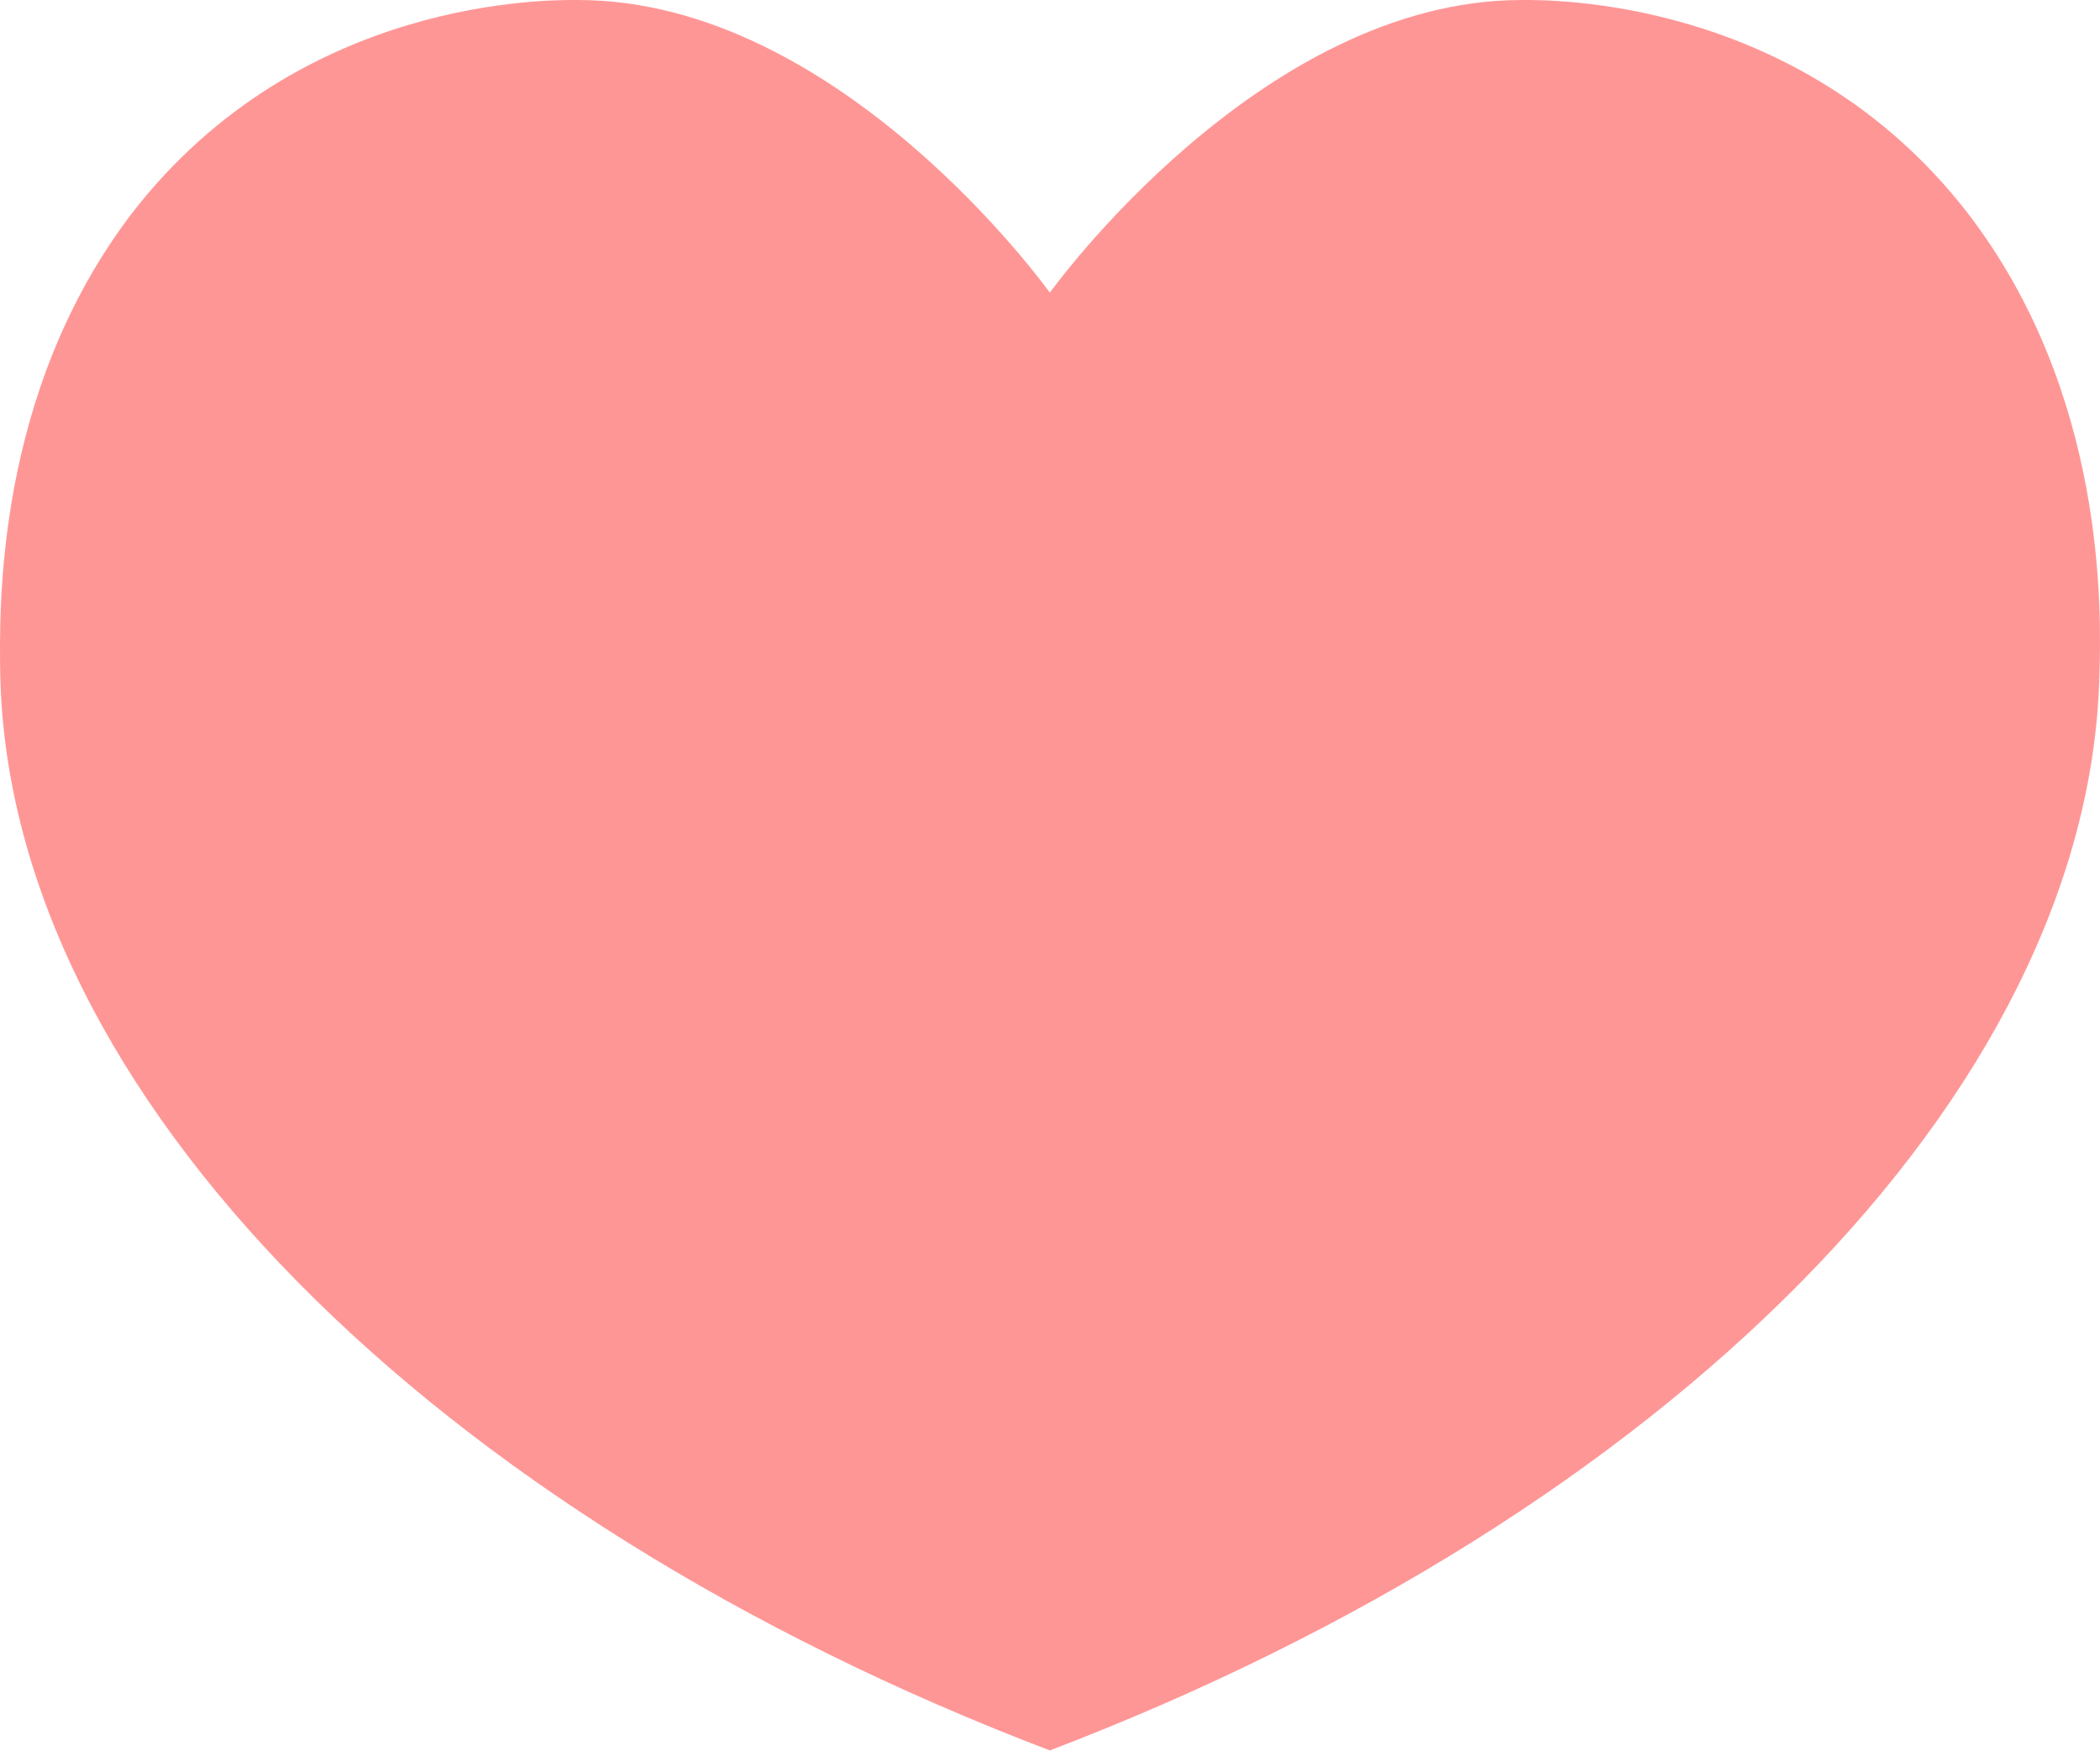
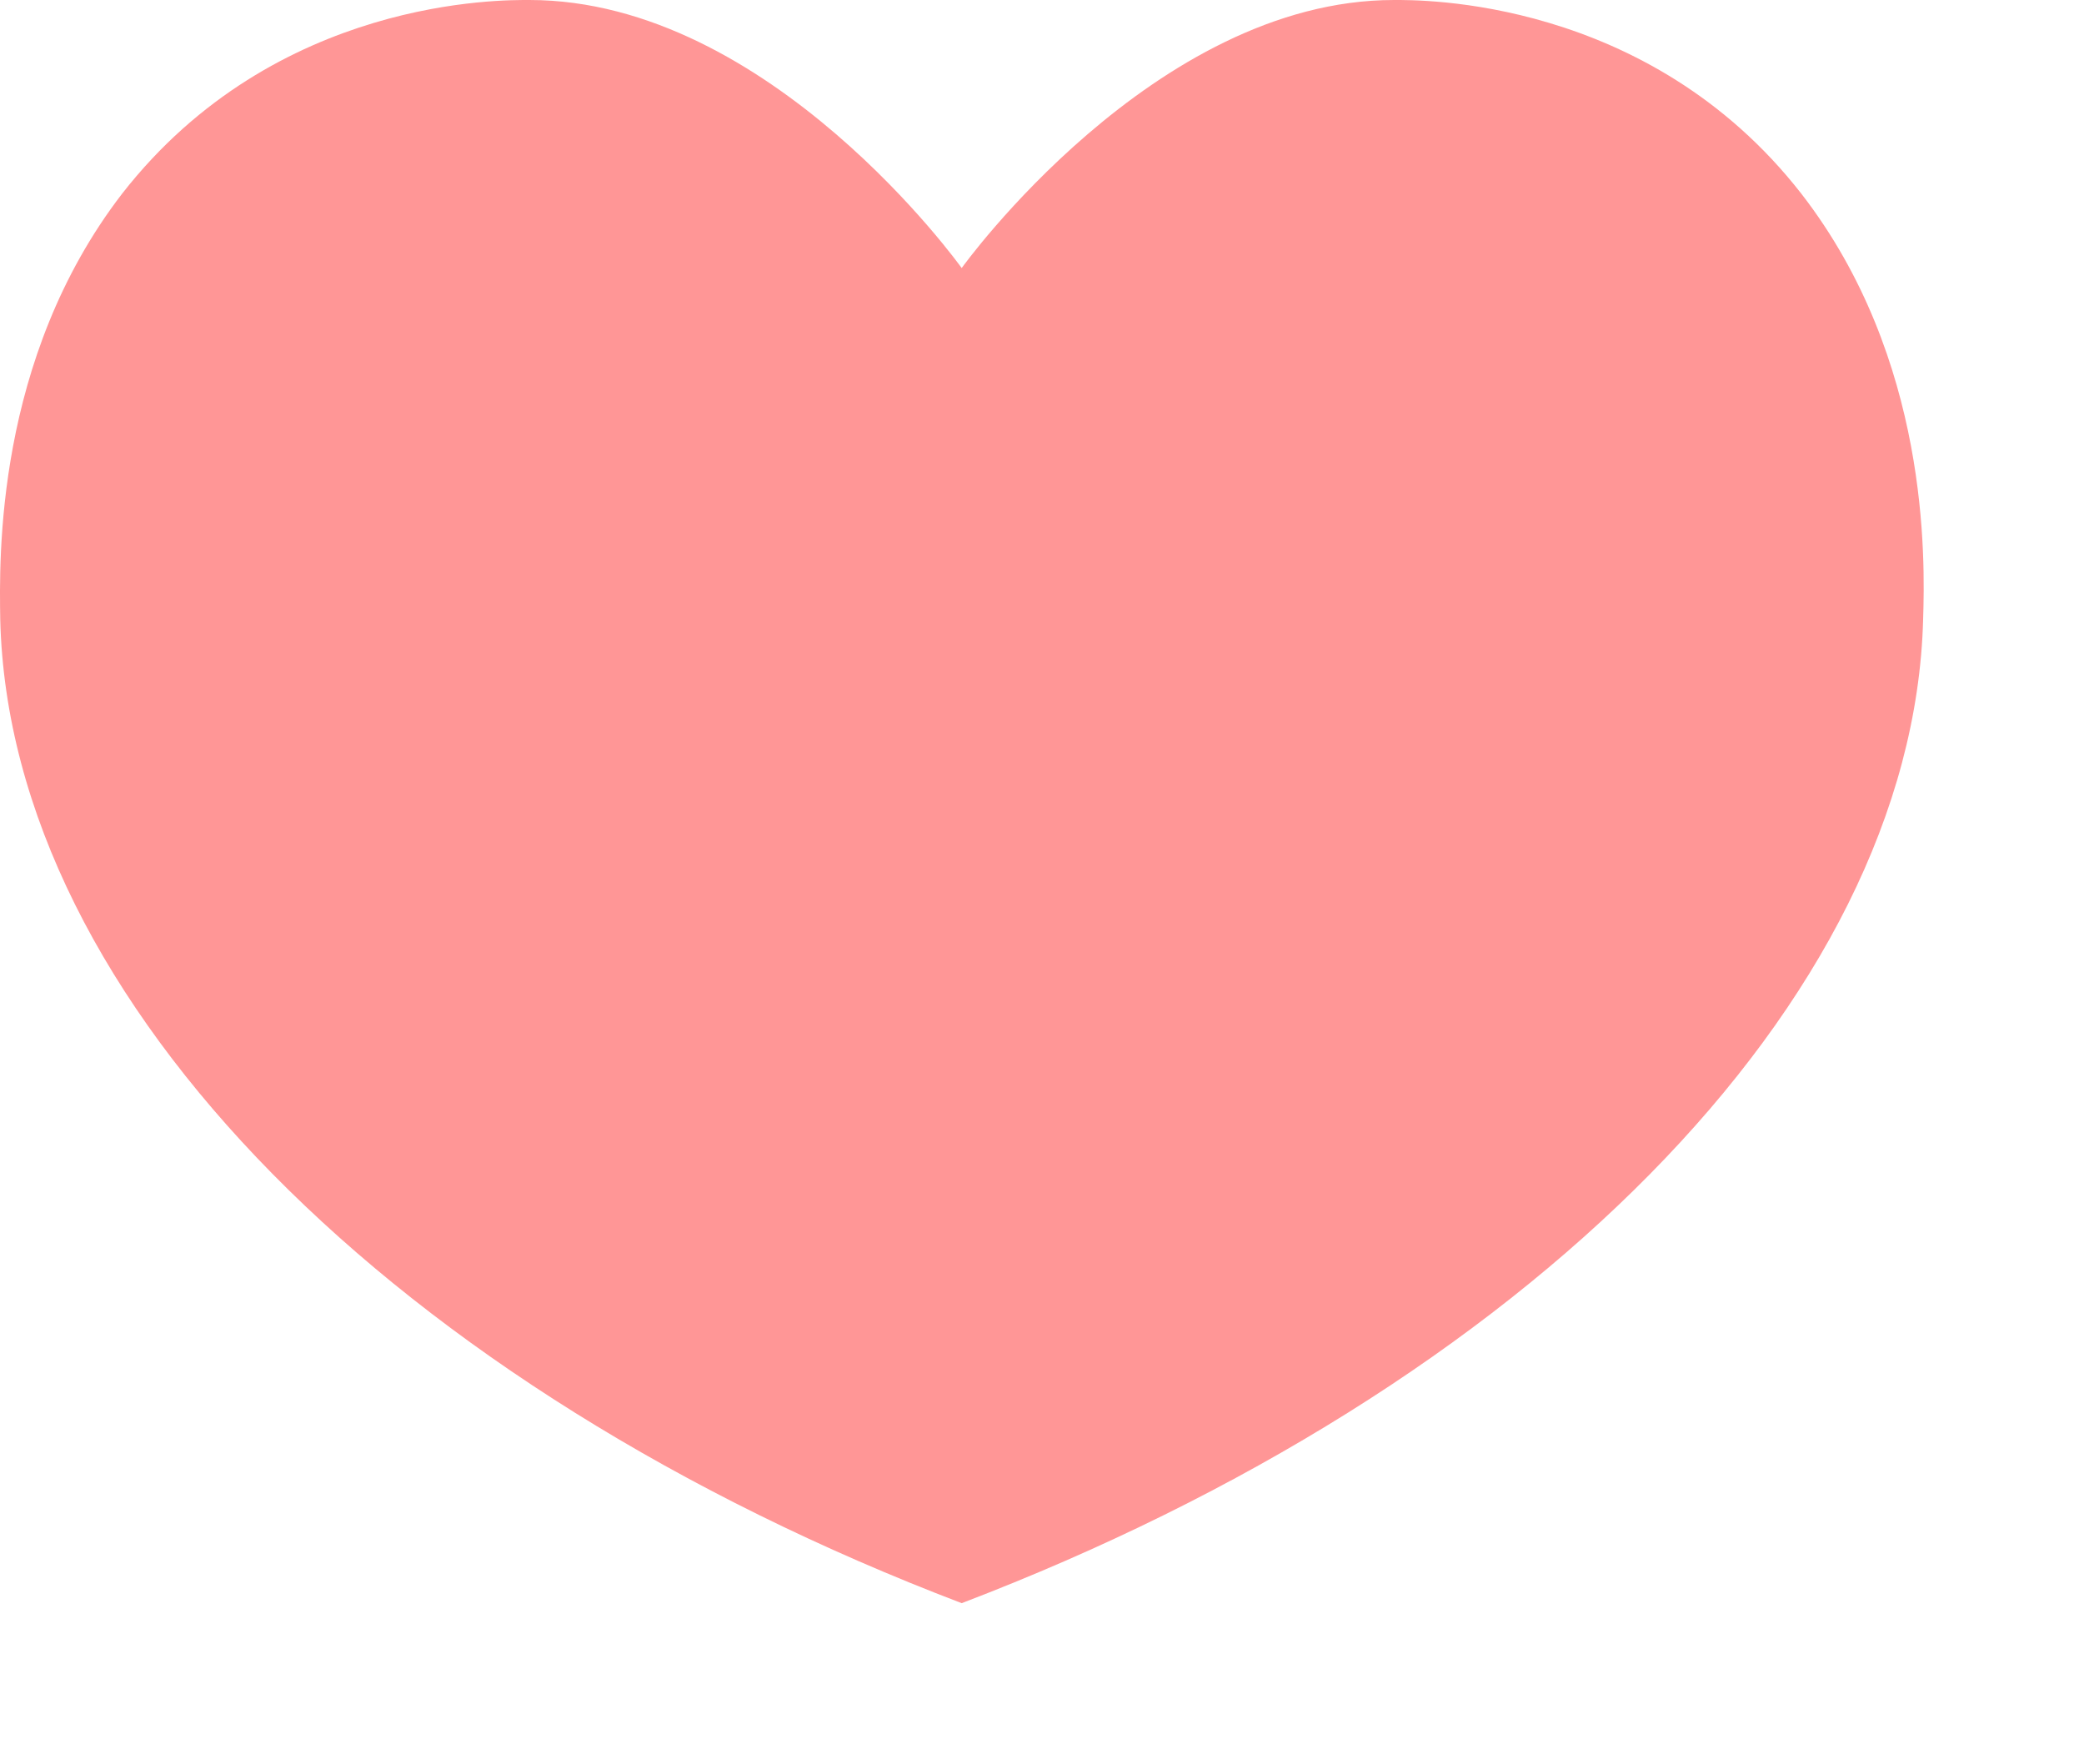
- <svg xmlns="http://www.w3.org/2000/svg" width="24" height="20" viewBox="0 0 24 20" fill="none">
+ <svg xmlns="http://www.w3.org/2000/svg" width="26" height="22" viewBox="0 0 26 22" fill="none">
  <path d="M22.474 2.417C20.555 -0.044 17.698 5.29526e-05 17.39 5.29526e-05C14.397 5.29526e-05 11.998 3.344 11.998 3.344C11.998 3.344 9.611 5.29526e-05 6.606 5.29526e-05C6.286 5.29526e-05 3.442 -0.044 1.523 2.417C-0.065 4.481 -0.008 6.976 0.003 7.726C0.117 12.505 4.961 17.318 11.998 20C19.024 17.318 23.867 12.505 23.993 7.726C24.016 6.976 24.073 4.481 22.474 2.417Z" fill="#FF9696" />
</svg>
